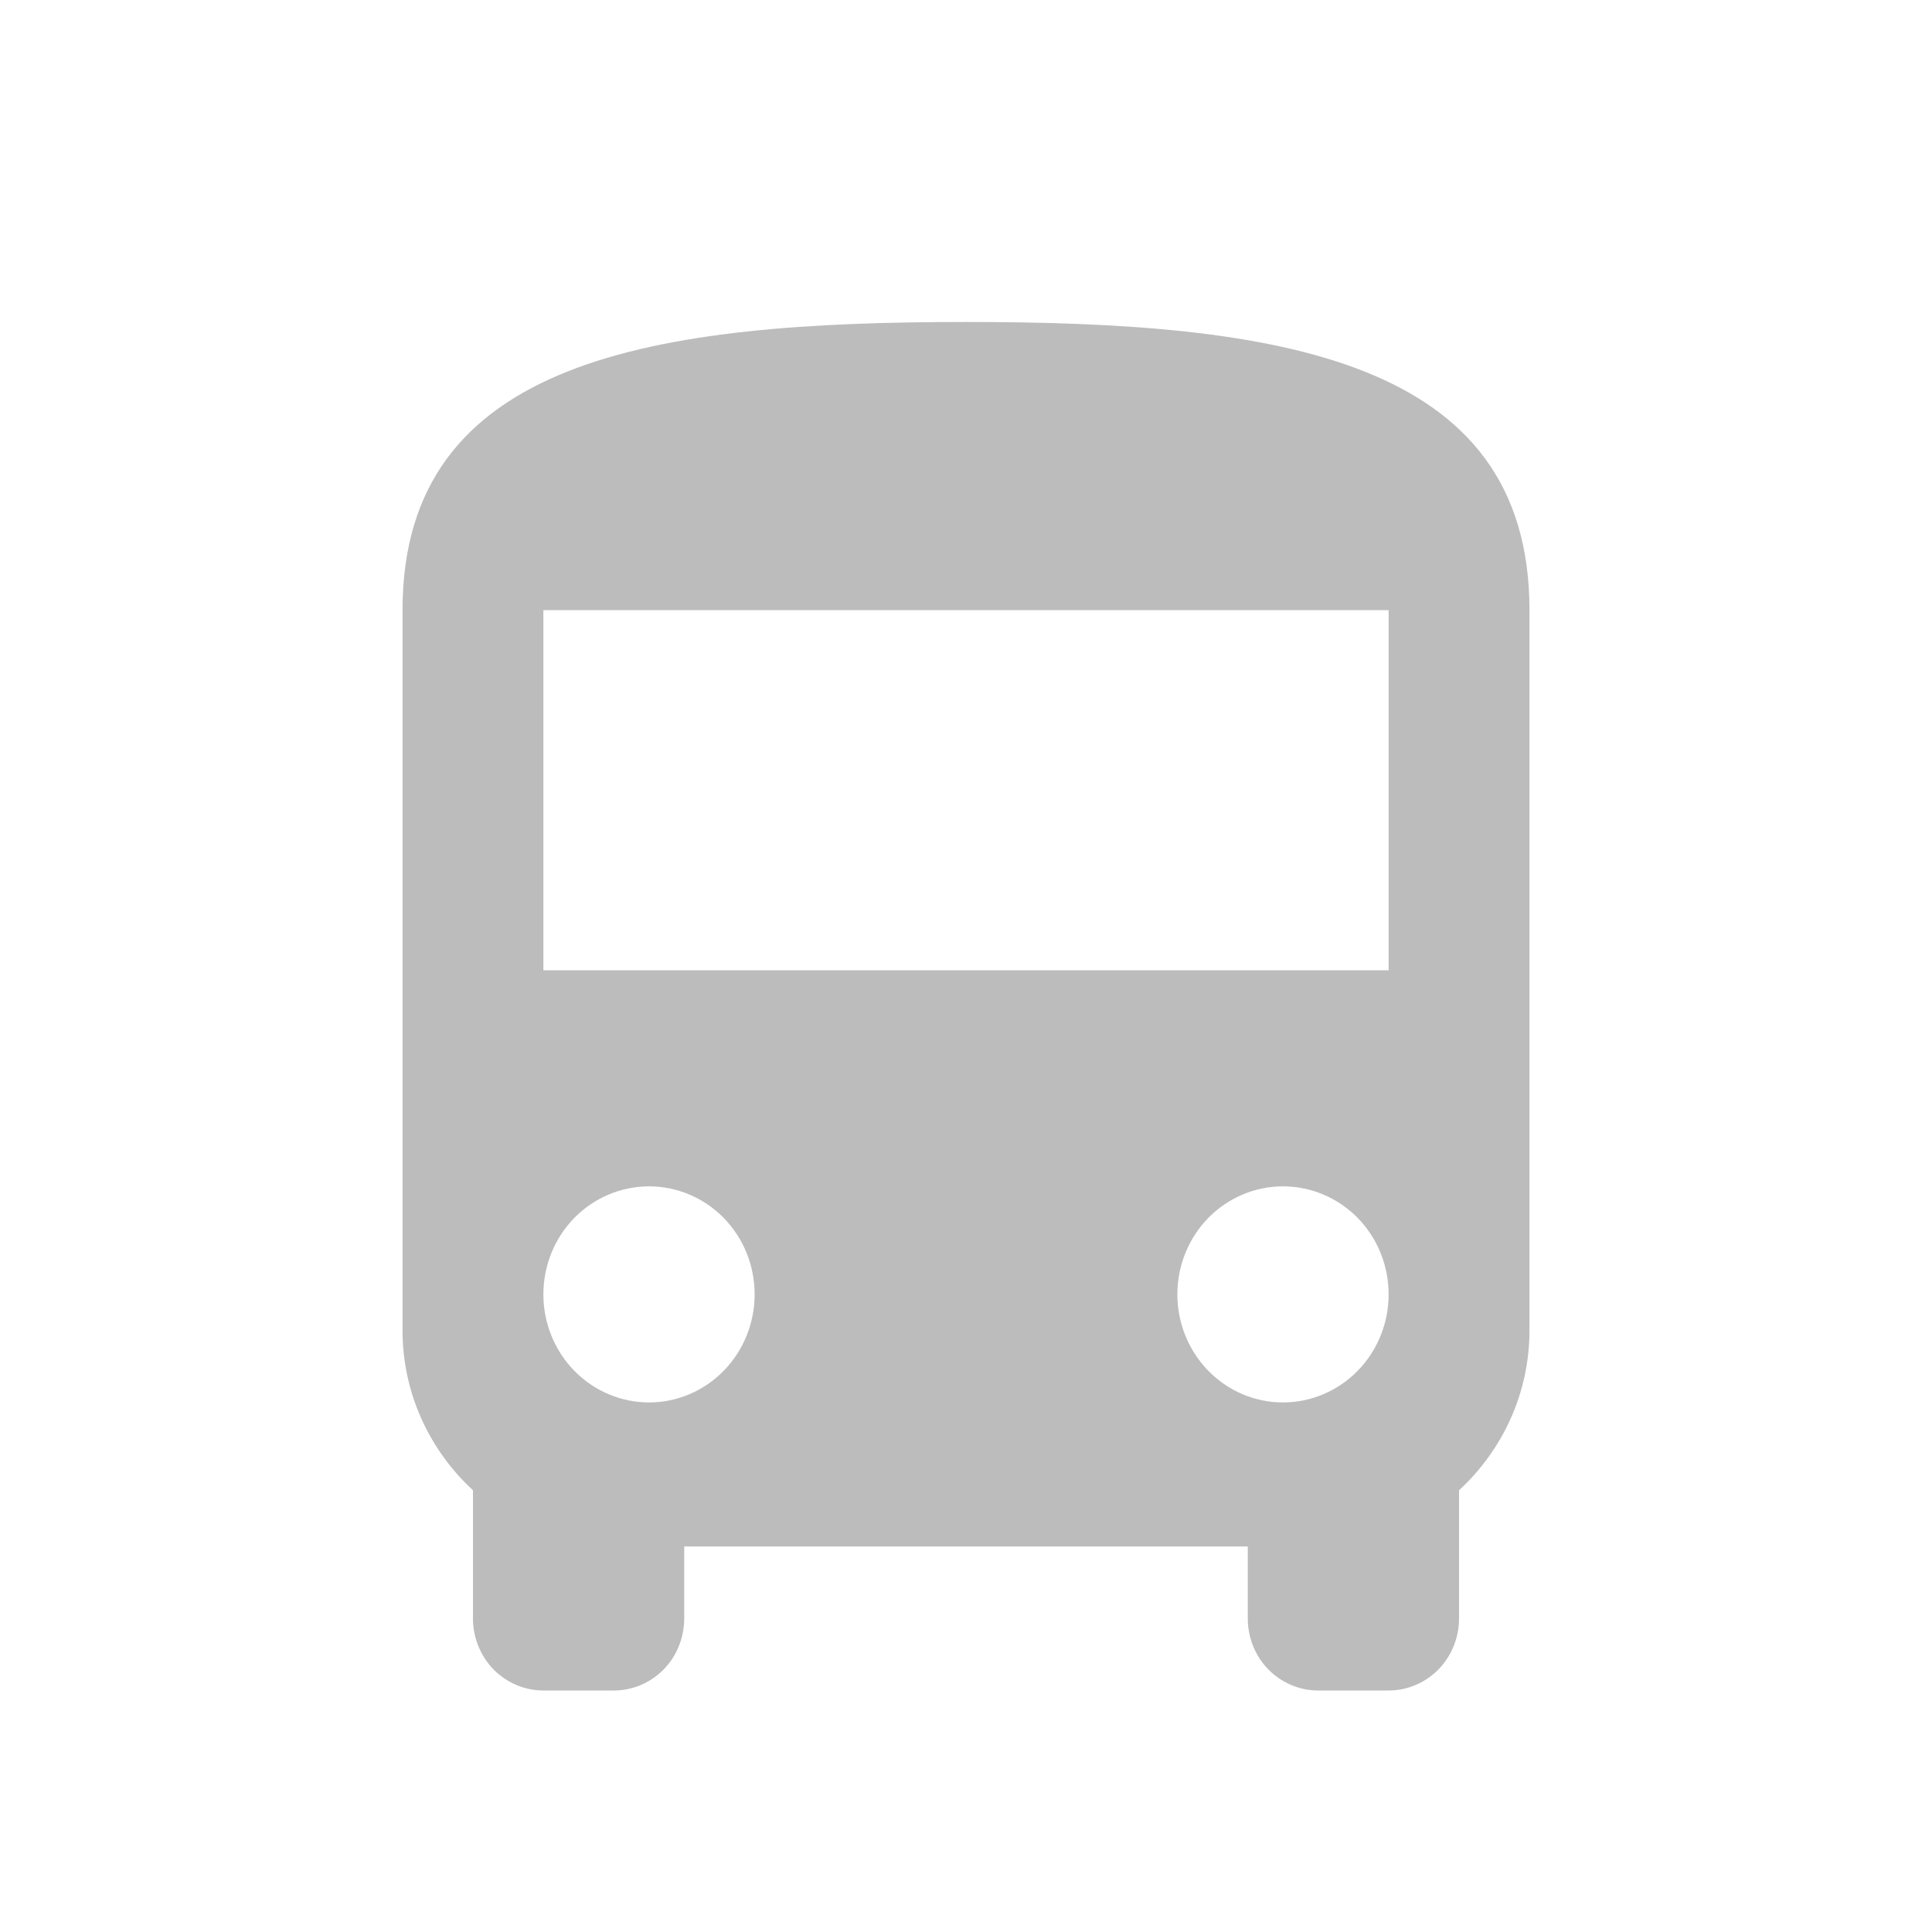
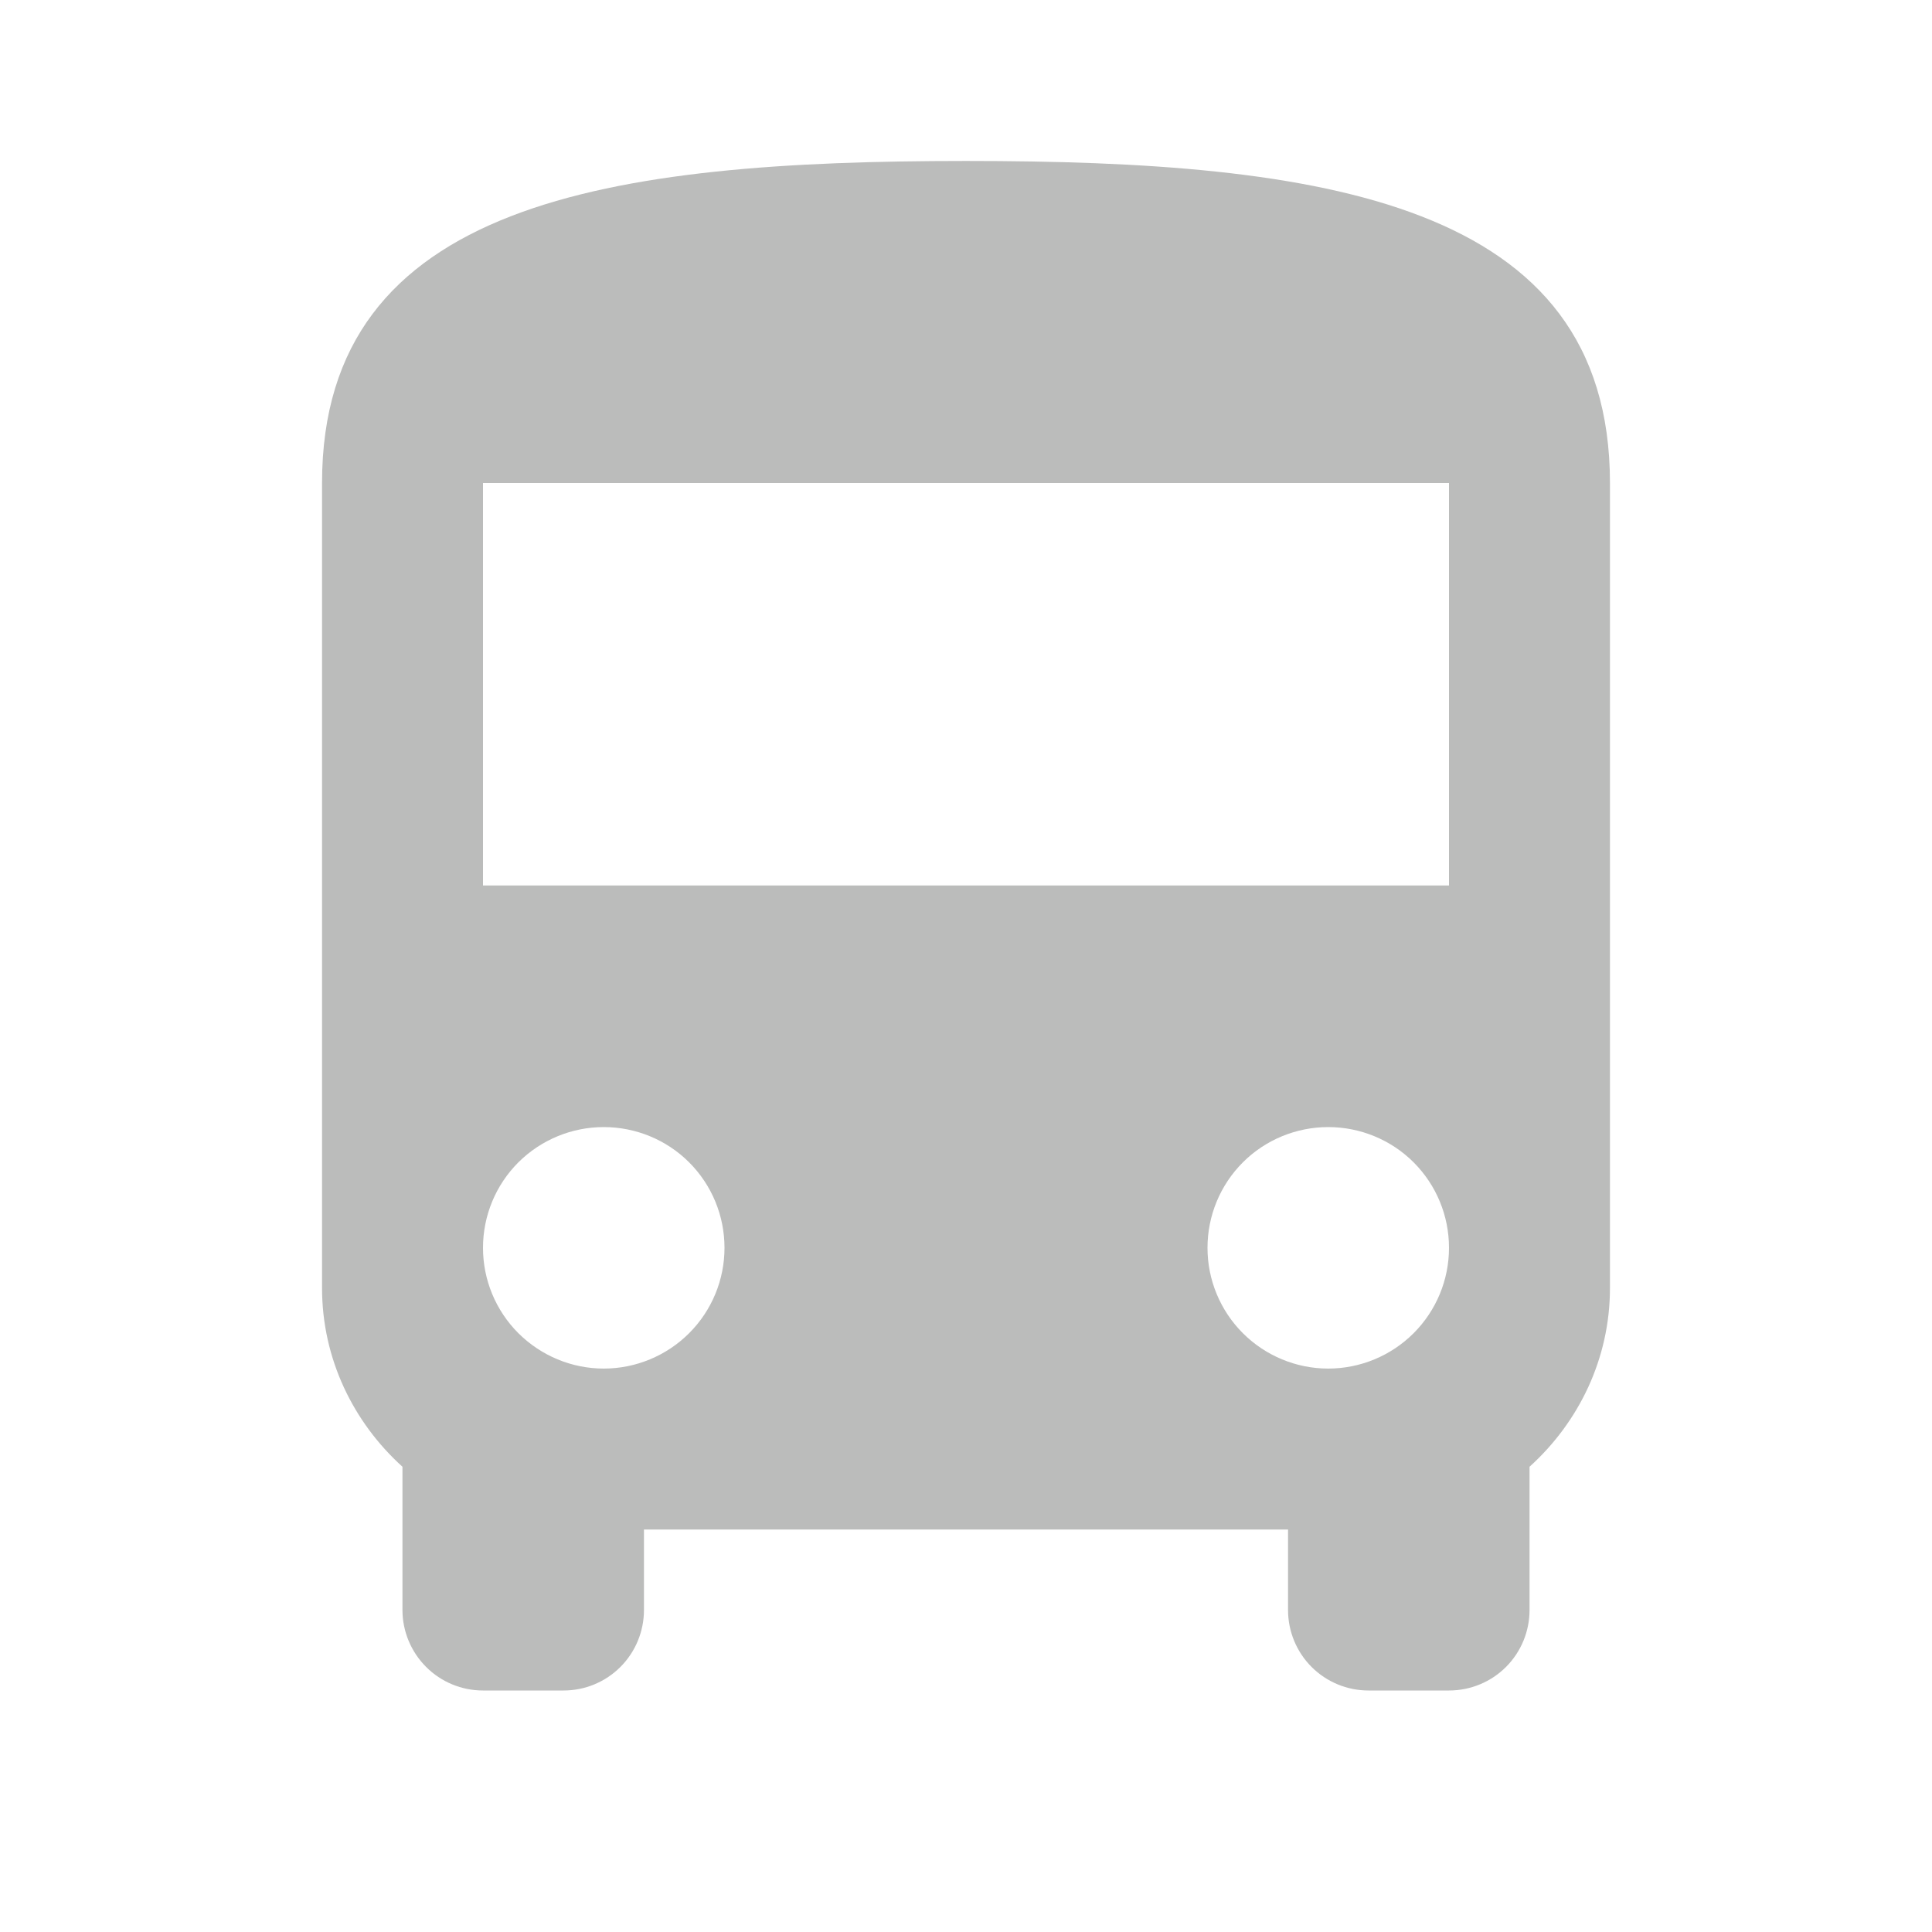
- <svg xmlns="http://www.w3.org/2000/svg" width="20" height="20" viewBox="0 0 20 20" fill="none">
-   <path d="M14.375 10.044H5.625V6.316H14.375M13.281 14.518C12.991 14.518 12.713 14.4 12.508 14.19C12.303 13.98 12.188 13.696 12.188 13.399C12.188 13.102 12.303 12.818 12.508 12.608C12.713 12.399 12.991 12.281 13.281 12.281C13.571 12.281 13.85 12.399 14.055 12.608C14.26 12.818 14.375 13.102 14.375 13.399C14.375 13.696 14.26 13.98 14.055 14.19C13.85 14.4 13.571 14.518 13.281 14.518ZM6.719 14.518C6.429 14.518 6.15 14.4 5.945 14.19C5.74 13.98 5.625 13.696 5.625 13.399C5.625 13.102 5.74 12.818 5.945 12.608C6.15 12.399 6.429 12.281 6.719 12.281C7.009 12.281 7.287 12.399 7.492 12.608C7.697 12.818 7.812 13.102 7.812 13.399C7.812 13.696 7.697 13.98 7.492 14.19C7.287 14.4 7.009 14.518 6.719 14.518ZM4.167 13.772C4.167 14.428 4.451 15.017 4.896 15.427V16.754C4.896 16.952 4.973 17.142 5.109 17.282C5.246 17.421 5.432 17.5 5.625 17.5H6.354C6.548 17.5 6.733 17.421 6.87 17.282C7.007 17.142 7.083 16.952 7.083 16.754V16.009H12.917V16.754C12.917 16.952 12.993 17.142 13.13 17.282C13.267 17.421 13.452 17.5 13.646 17.5H14.375C14.568 17.5 14.754 17.421 14.891 17.282C15.027 17.142 15.104 16.952 15.104 16.754V15.427C15.549 15.017 15.833 14.428 15.833 13.772V6.316C15.833 3.706 13.223 3.333 10 3.333C6.777 3.333 4.167 3.706 4.167 6.316V13.772Z" fill="#BBBCBB" />
+ <svg xmlns="http://www.w3.org/2000/svg" width="16" height="16" viewBox="0 0 16 16" fill="none">
+   <path d="M12 7.333H4V4H12M11 11.334C10.735 11.334 10.48 11.228 10.293 11.041C10.105 10.853 10 10.599 10 10.334C10 10.068 10.105 9.814 10.293 9.626C10.48 9.439 10.735 9.334 11 9.334C11.265 9.334 11.52 9.439 11.707 9.626C11.895 9.814 12 10.068 12 10.334C12 10.599 11.895 10.853 11.707 11.041C11.52 11.228 11.265 11.334 11 11.334ZM5 11.334C4.735 11.334 4.481 11.228 4.293 11.041C4.105 10.853 4 10.599 4 10.334C4 10.068 4.105 9.814 4.293 9.626C4.481 9.439 4.735 9.334 5 9.334C5.265 9.334 5.52 9.439 5.707 9.626C5.895 9.814 6 10.068 6 10.334C6 10.599 5.895 10.853 5.707 11.041C5.52 11.228 5.265 11.334 5 11.334ZM2.667 10.667C2.667 11.254 2.927 11.78 3.333 12.147V13.334C3.333 13.51 3.404 13.68 3.529 13.805C3.654 13.93 3.823 14 4 14H4.667C4.844 14 5.013 13.93 5.138 13.805C5.263 13.68 5.333 13.51 5.333 13.334V12.667H10.667V13.334C10.667 13.51 10.737 13.68 10.862 13.805C10.987 13.93 11.157 14 11.333 14H12C12.177 14 12.347 13.93 12.472 13.805C12.597 13.68 12.667 13.51 12.667 13.334V12.147C13.073 11.78 13.333 11.254 13.333 10.667V4C13.333 1.667 10.947 1.333 8 1.333C5.053 1.333 2.667 1.667 2.667 4V10.667Z" fill="#BBBCBB" />
</svg>
